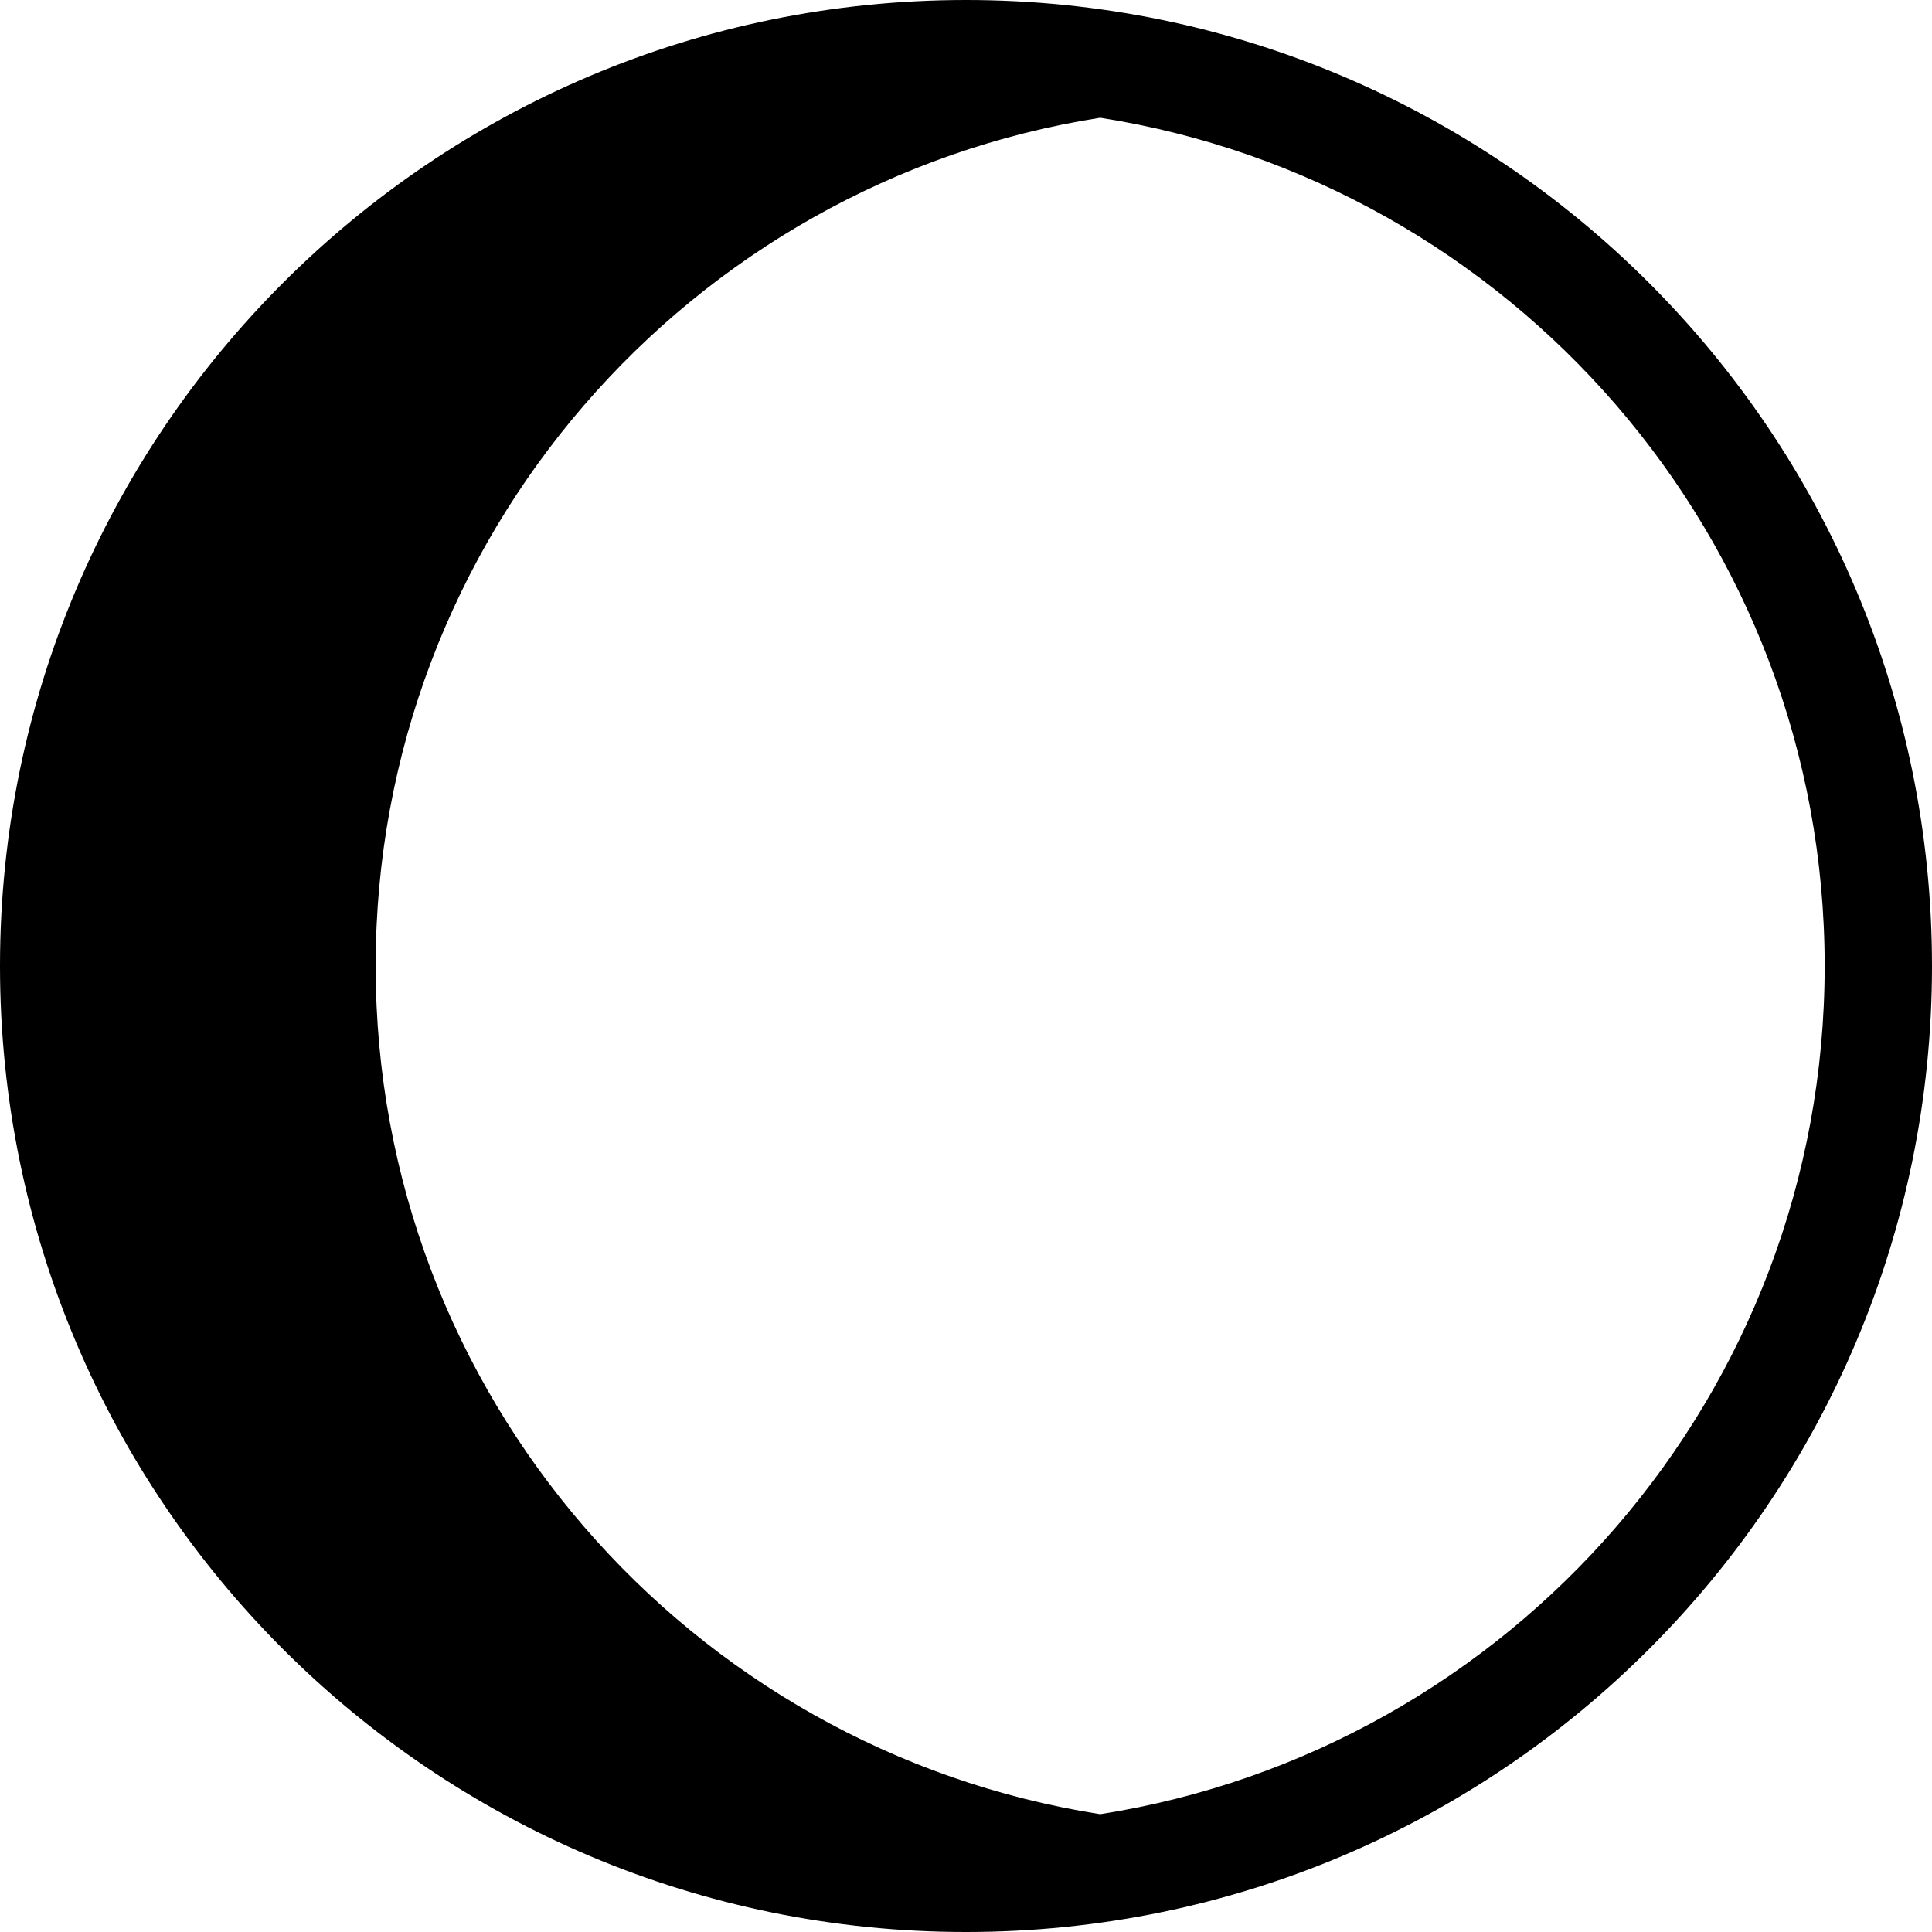
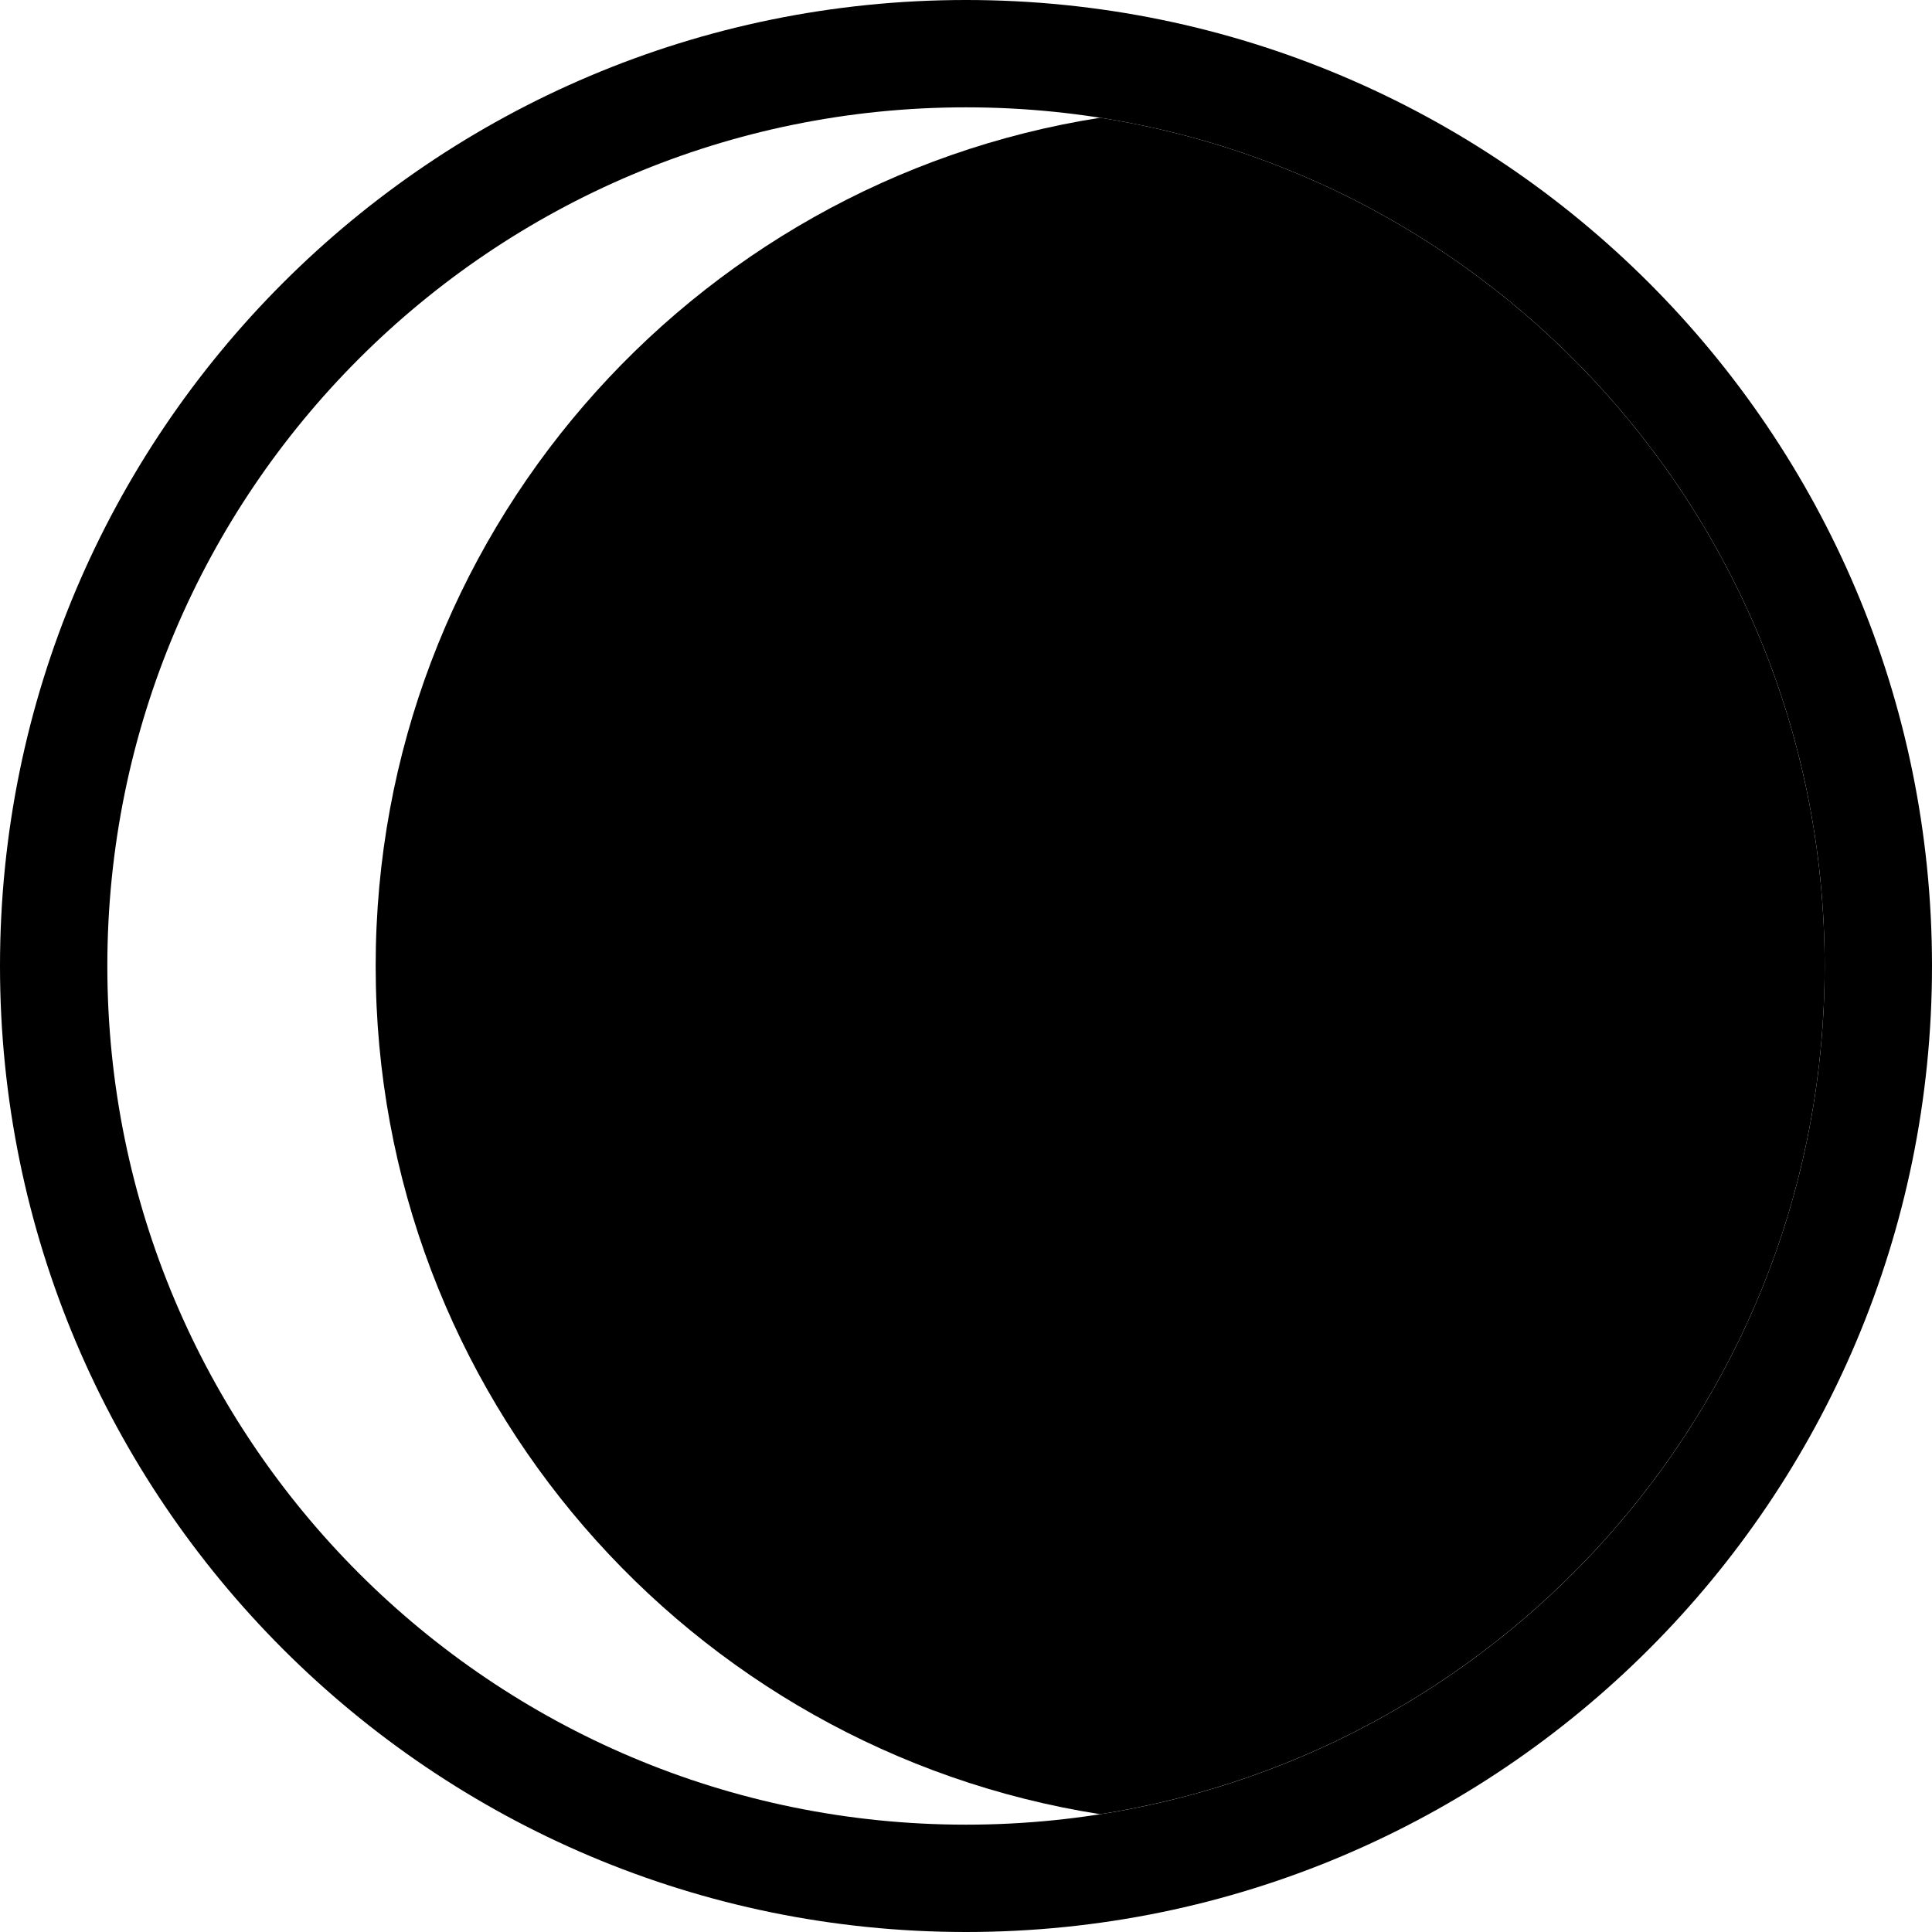
<svg xmlns="http://www.w3.org/2000/svg" width="36" height="36" viewBox="0 0 36 36" fill="none">
-   <path d="M18 0C27.941 0 36 8.059 36 18C36 27.941 27.941 36 18 36C8.059 36 0 27.941 0 18C0 8.059 8.059 0 18 0ZM20.5 2.194C12.851 3.395 7 10.014 7 18C7 25.986 12.851 32.604 20.5 33.805C28.149 32.604 34 25.986 34 18C34 10.014 28.149 3.395 20.5 2.194Z" fill="black" />
+   <path d="M34 18C34 9.163 26.837 2 18 2C9.163 2 2 9.163 2 18C2 26.837 9.163 34 18 34V36C8.059 36 0 27.941 0 18C0 8.059 8.059 0 18 0C27.941 0 36 8.059 36 18C36 27.941 27.941 36 18 36V34C26.837 34 34 26.837 34 18Z" fill="black" />
+   <path d="M20.5 2.194C28.149 3.395 34 10.014 34 18C34 25.986 28.149 32.604 20.5 33.805C12.851 32.604 7 25.986 7 18C7 10.014 12.851 3.395 20.5 2.194Z" fill="black" />
</svg>
